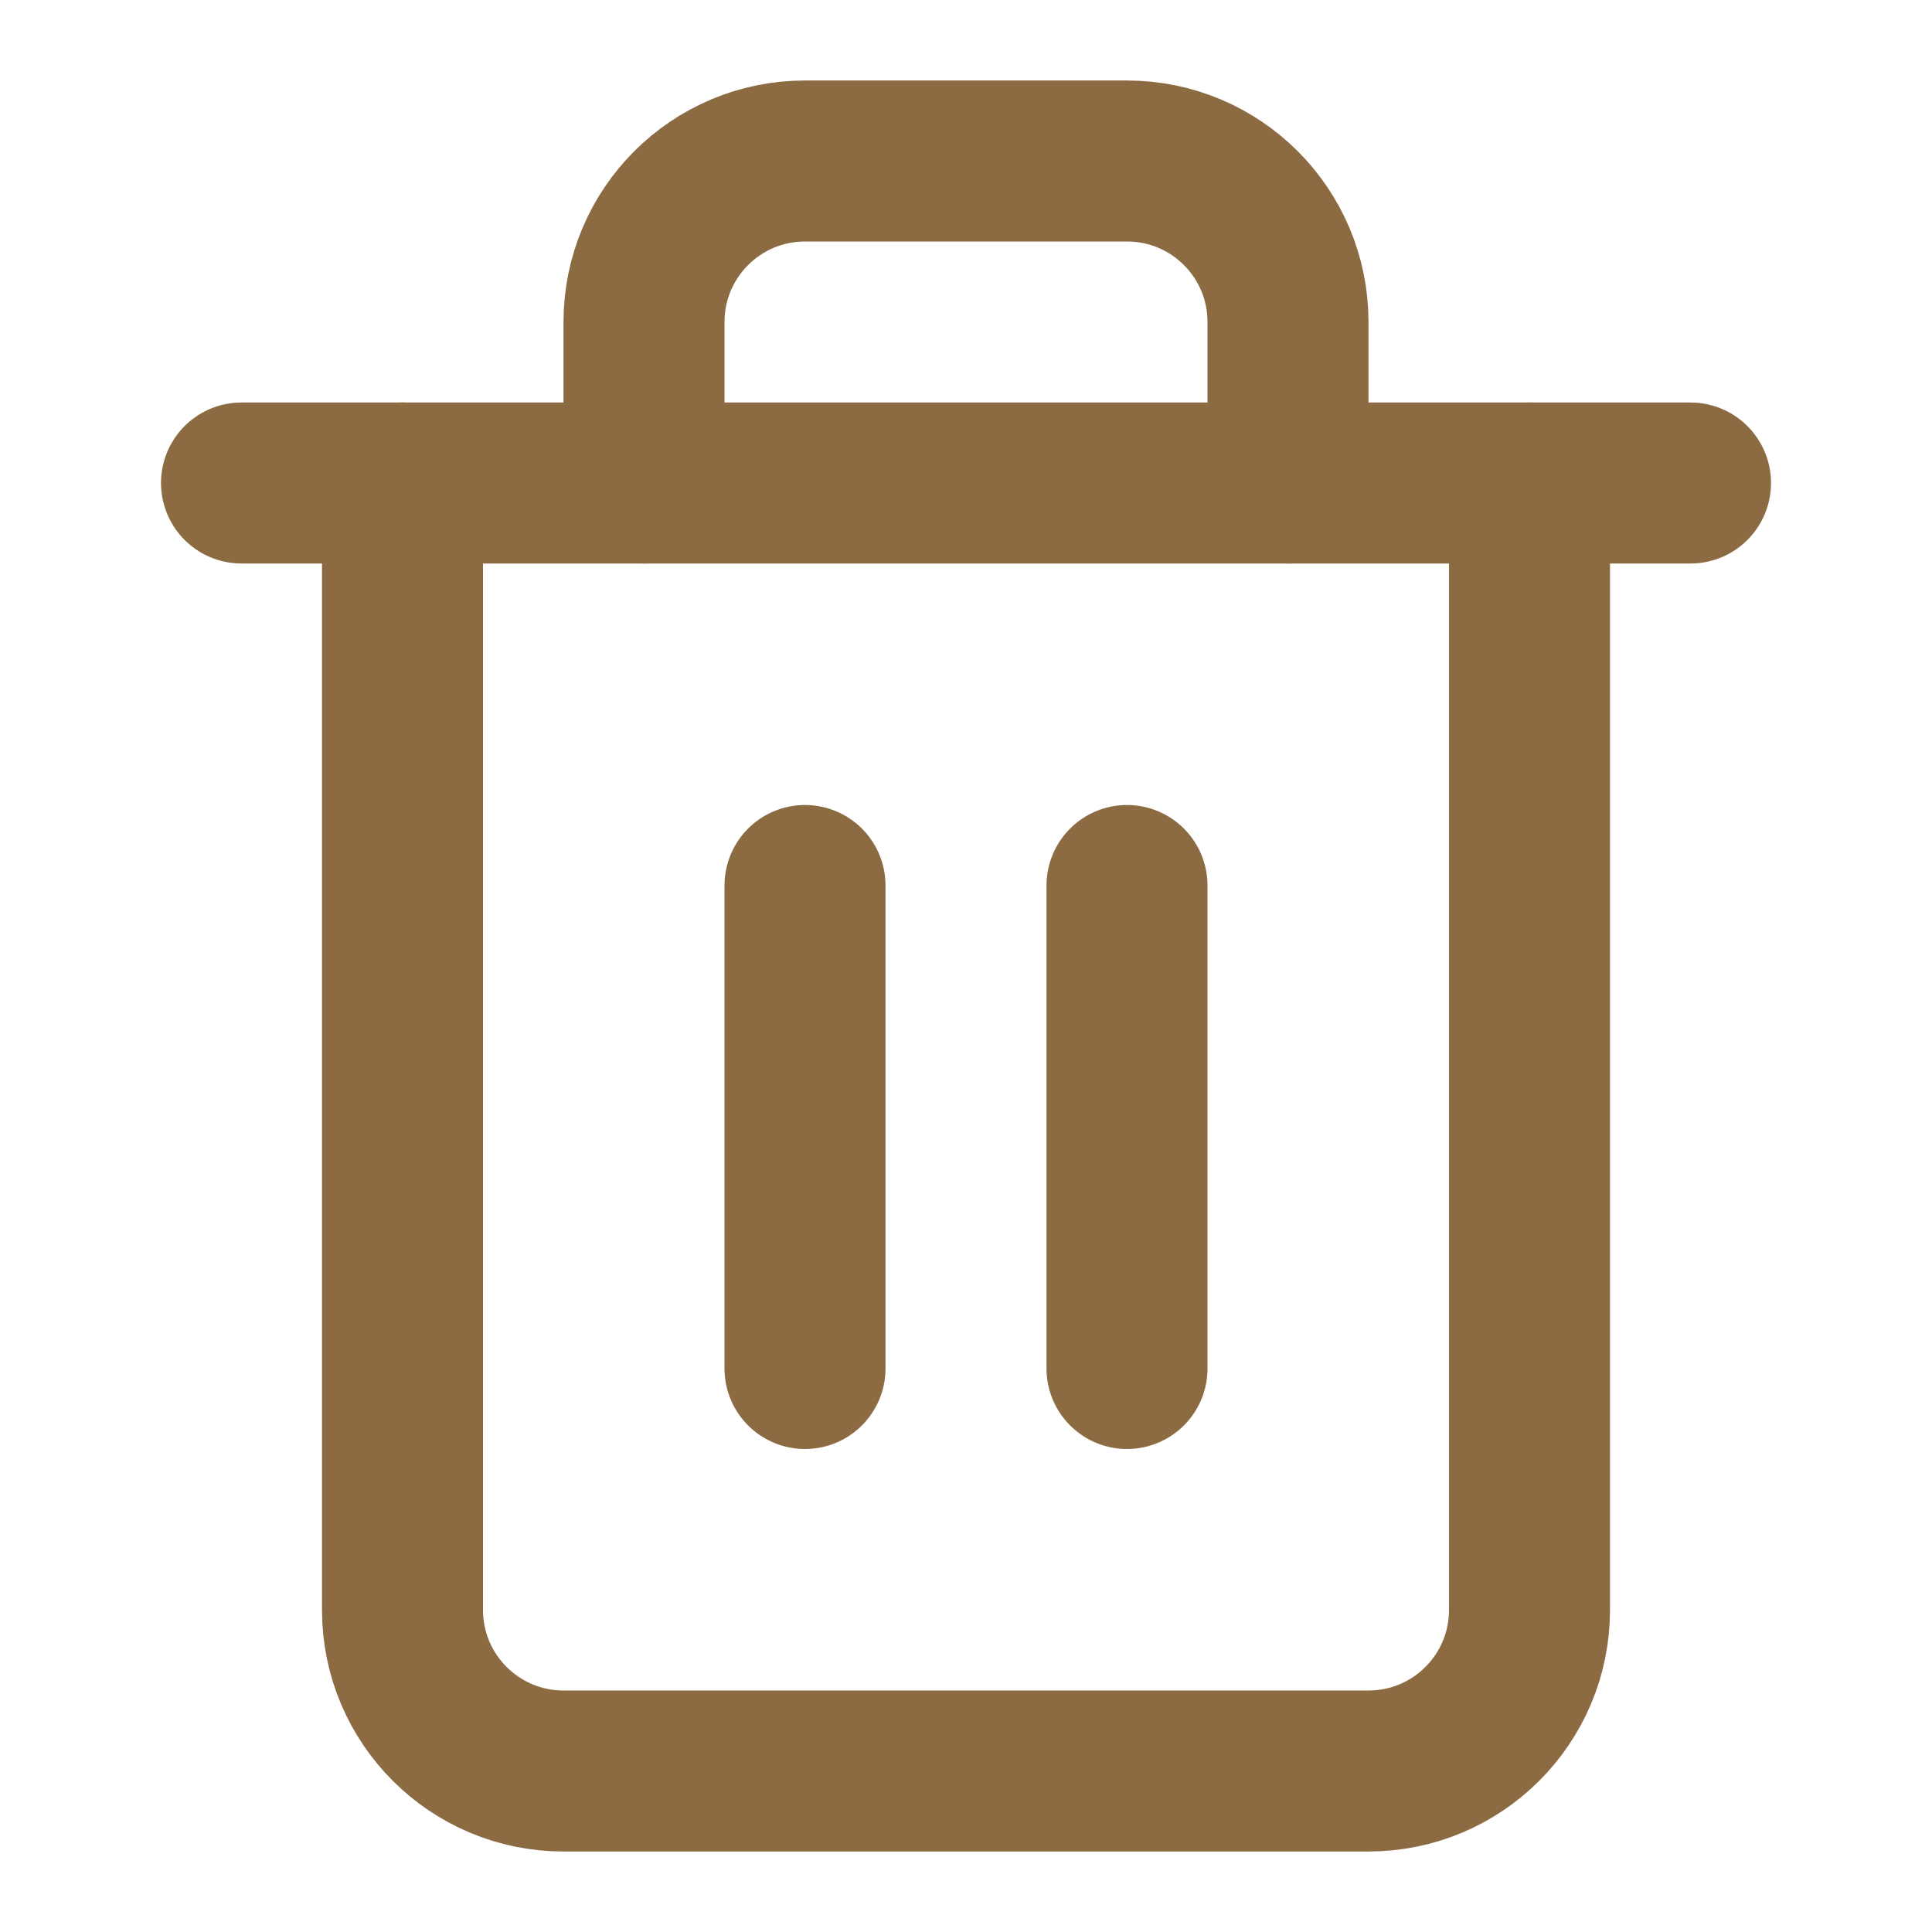
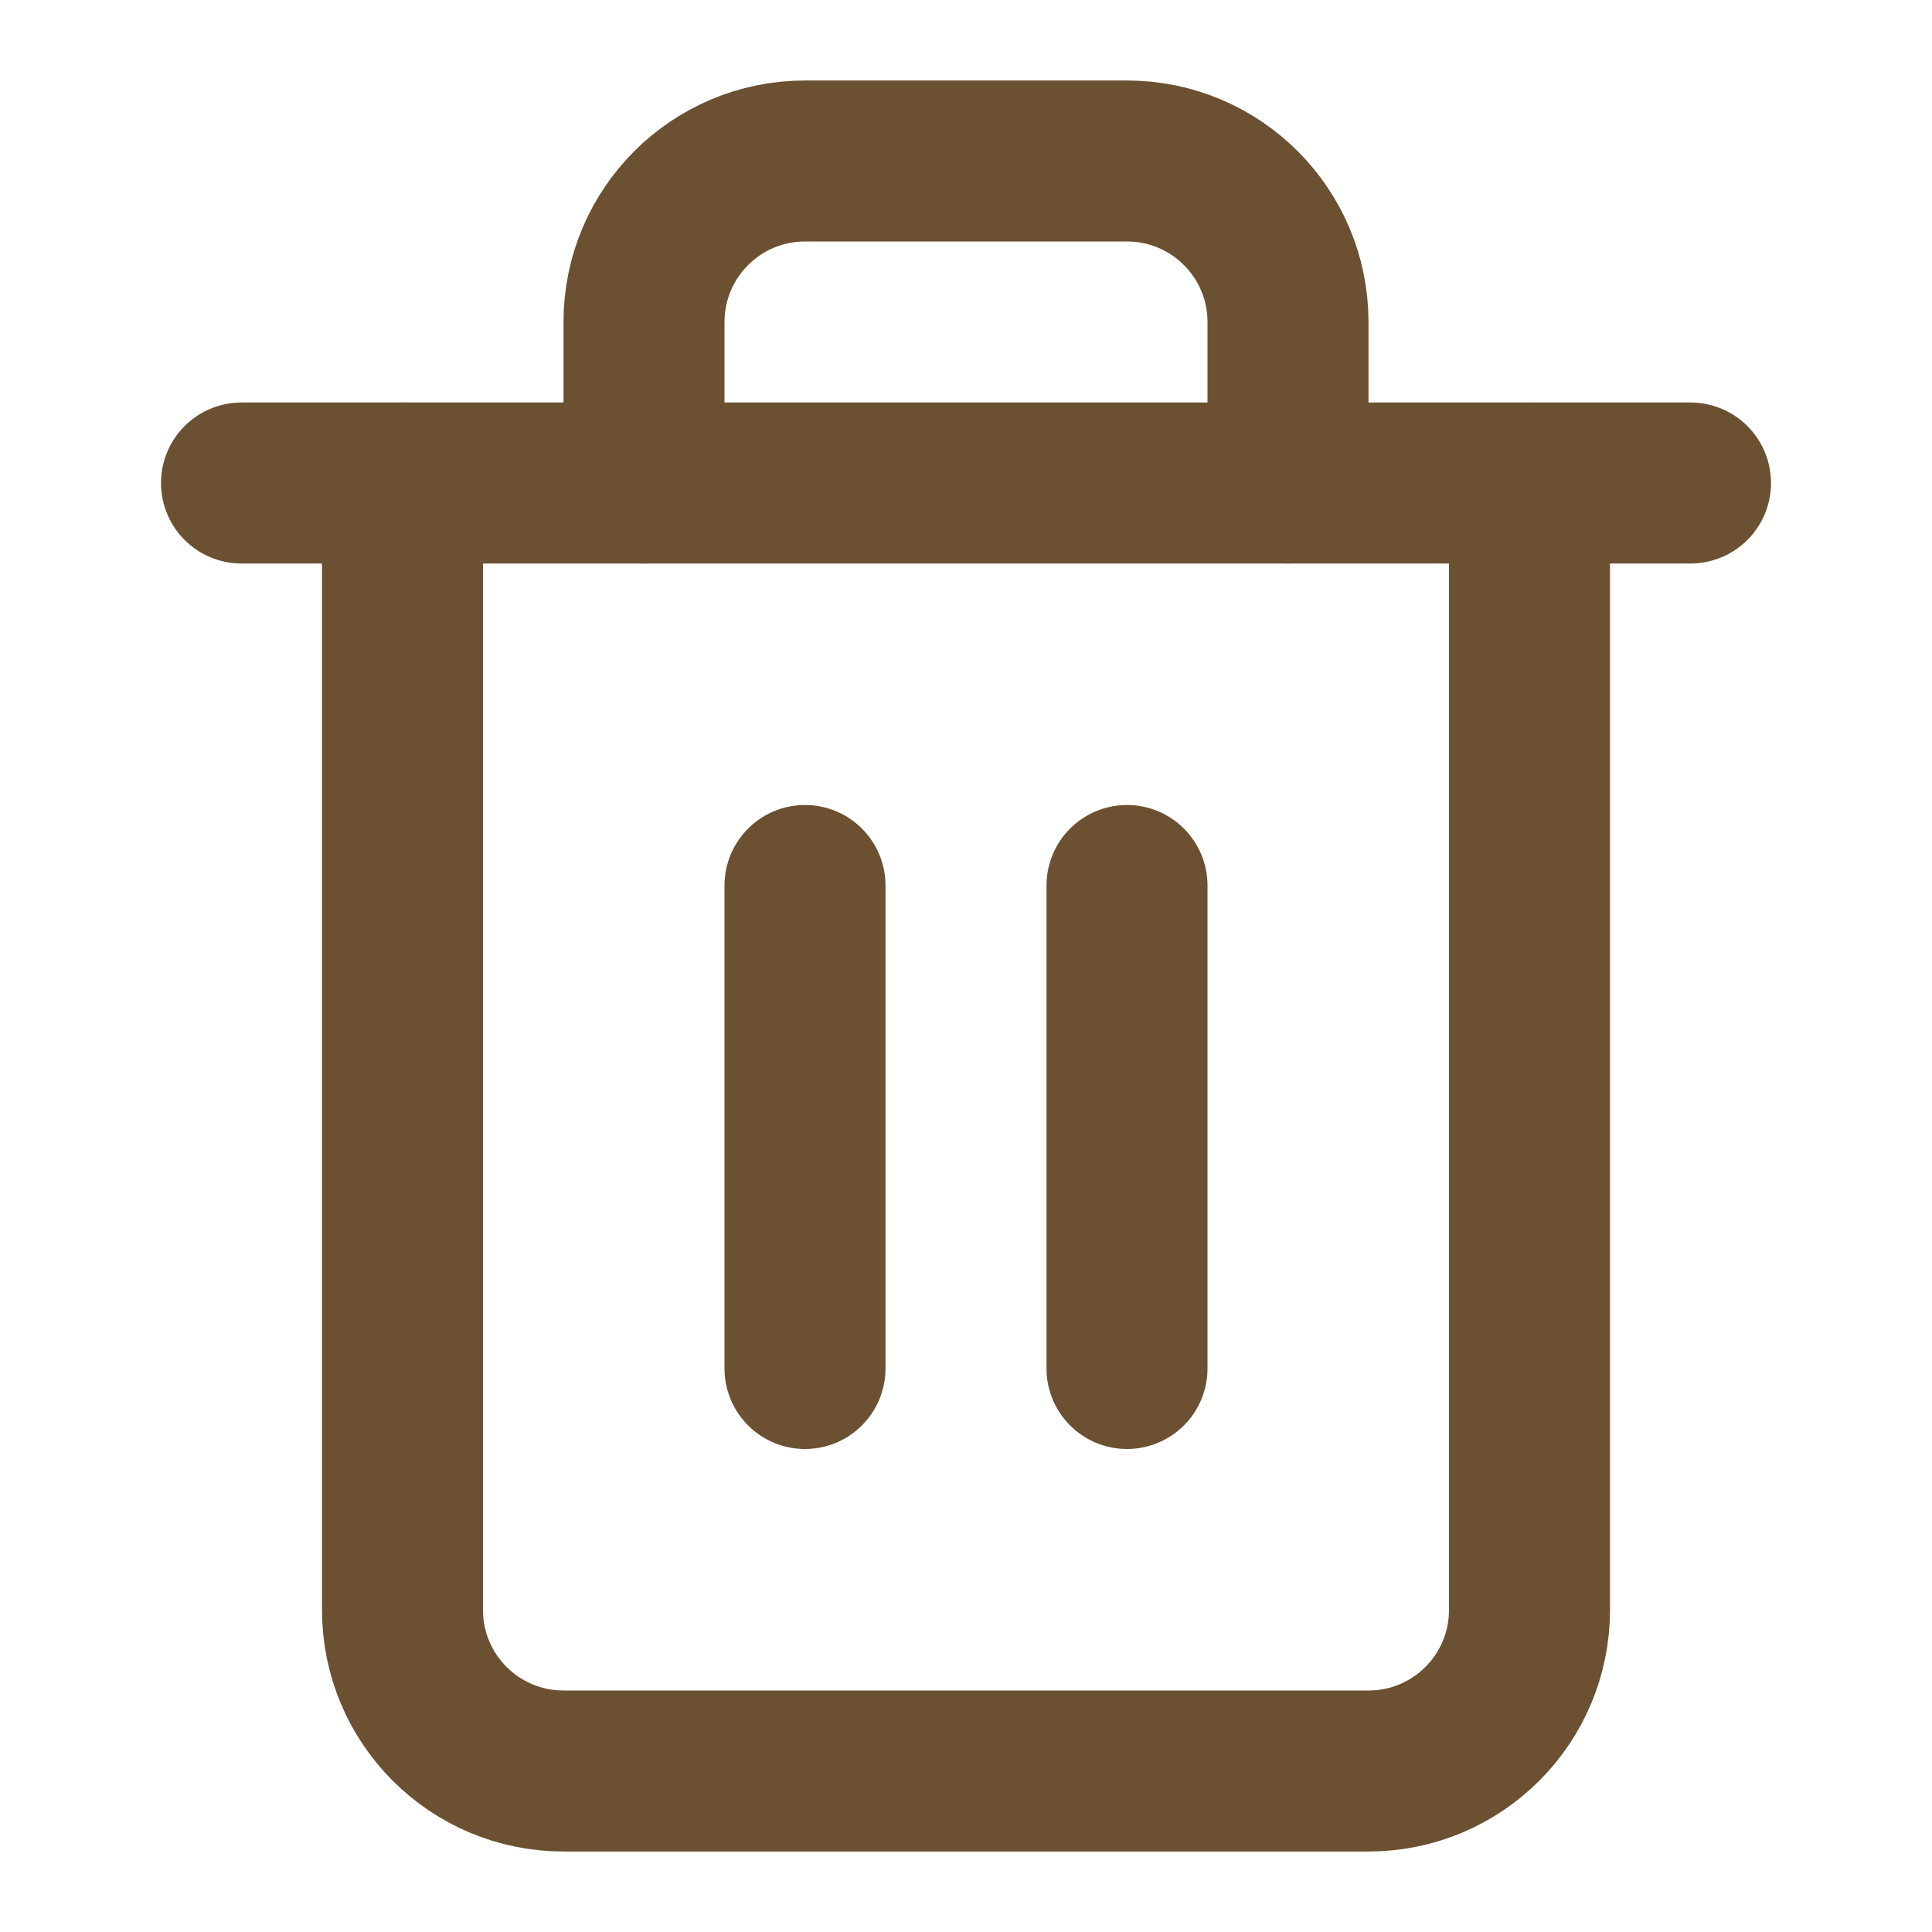
- <svg xmlns="http://www.w3.org/2000/svg" width="24" height="24" viewBox="0 0 24 24" fill="none" stroke="#8C6B42" stroke-width="2" stroke-linecap="round" stroke-linejoin="round" class="feather feather-trash-2">
+ <svg xmlns="http://www.w3.org/2000/svg" width="24" height="24" viewBox="0 0 24 24" fill="none" stroke="#6b5131" stroke-width="2" stroke-linecap="round" stroke-linejoin="round" class="feather feather-trash-2">
  <polyline points="3 6 5 6 21 6" />
  <path d="M19 6v14a2 2 0 0 1-2 2H7a2 2 0 0 1-2-2V6m3 0V4a2 2 0 0 1 2-2h4a2 2 0 0 1 2 2v2" />
  <line x1="10" y1="11" x2="10" y2="17" />
  <line x1="14" y1="11" x2="14" y2="17" />
</svg>
